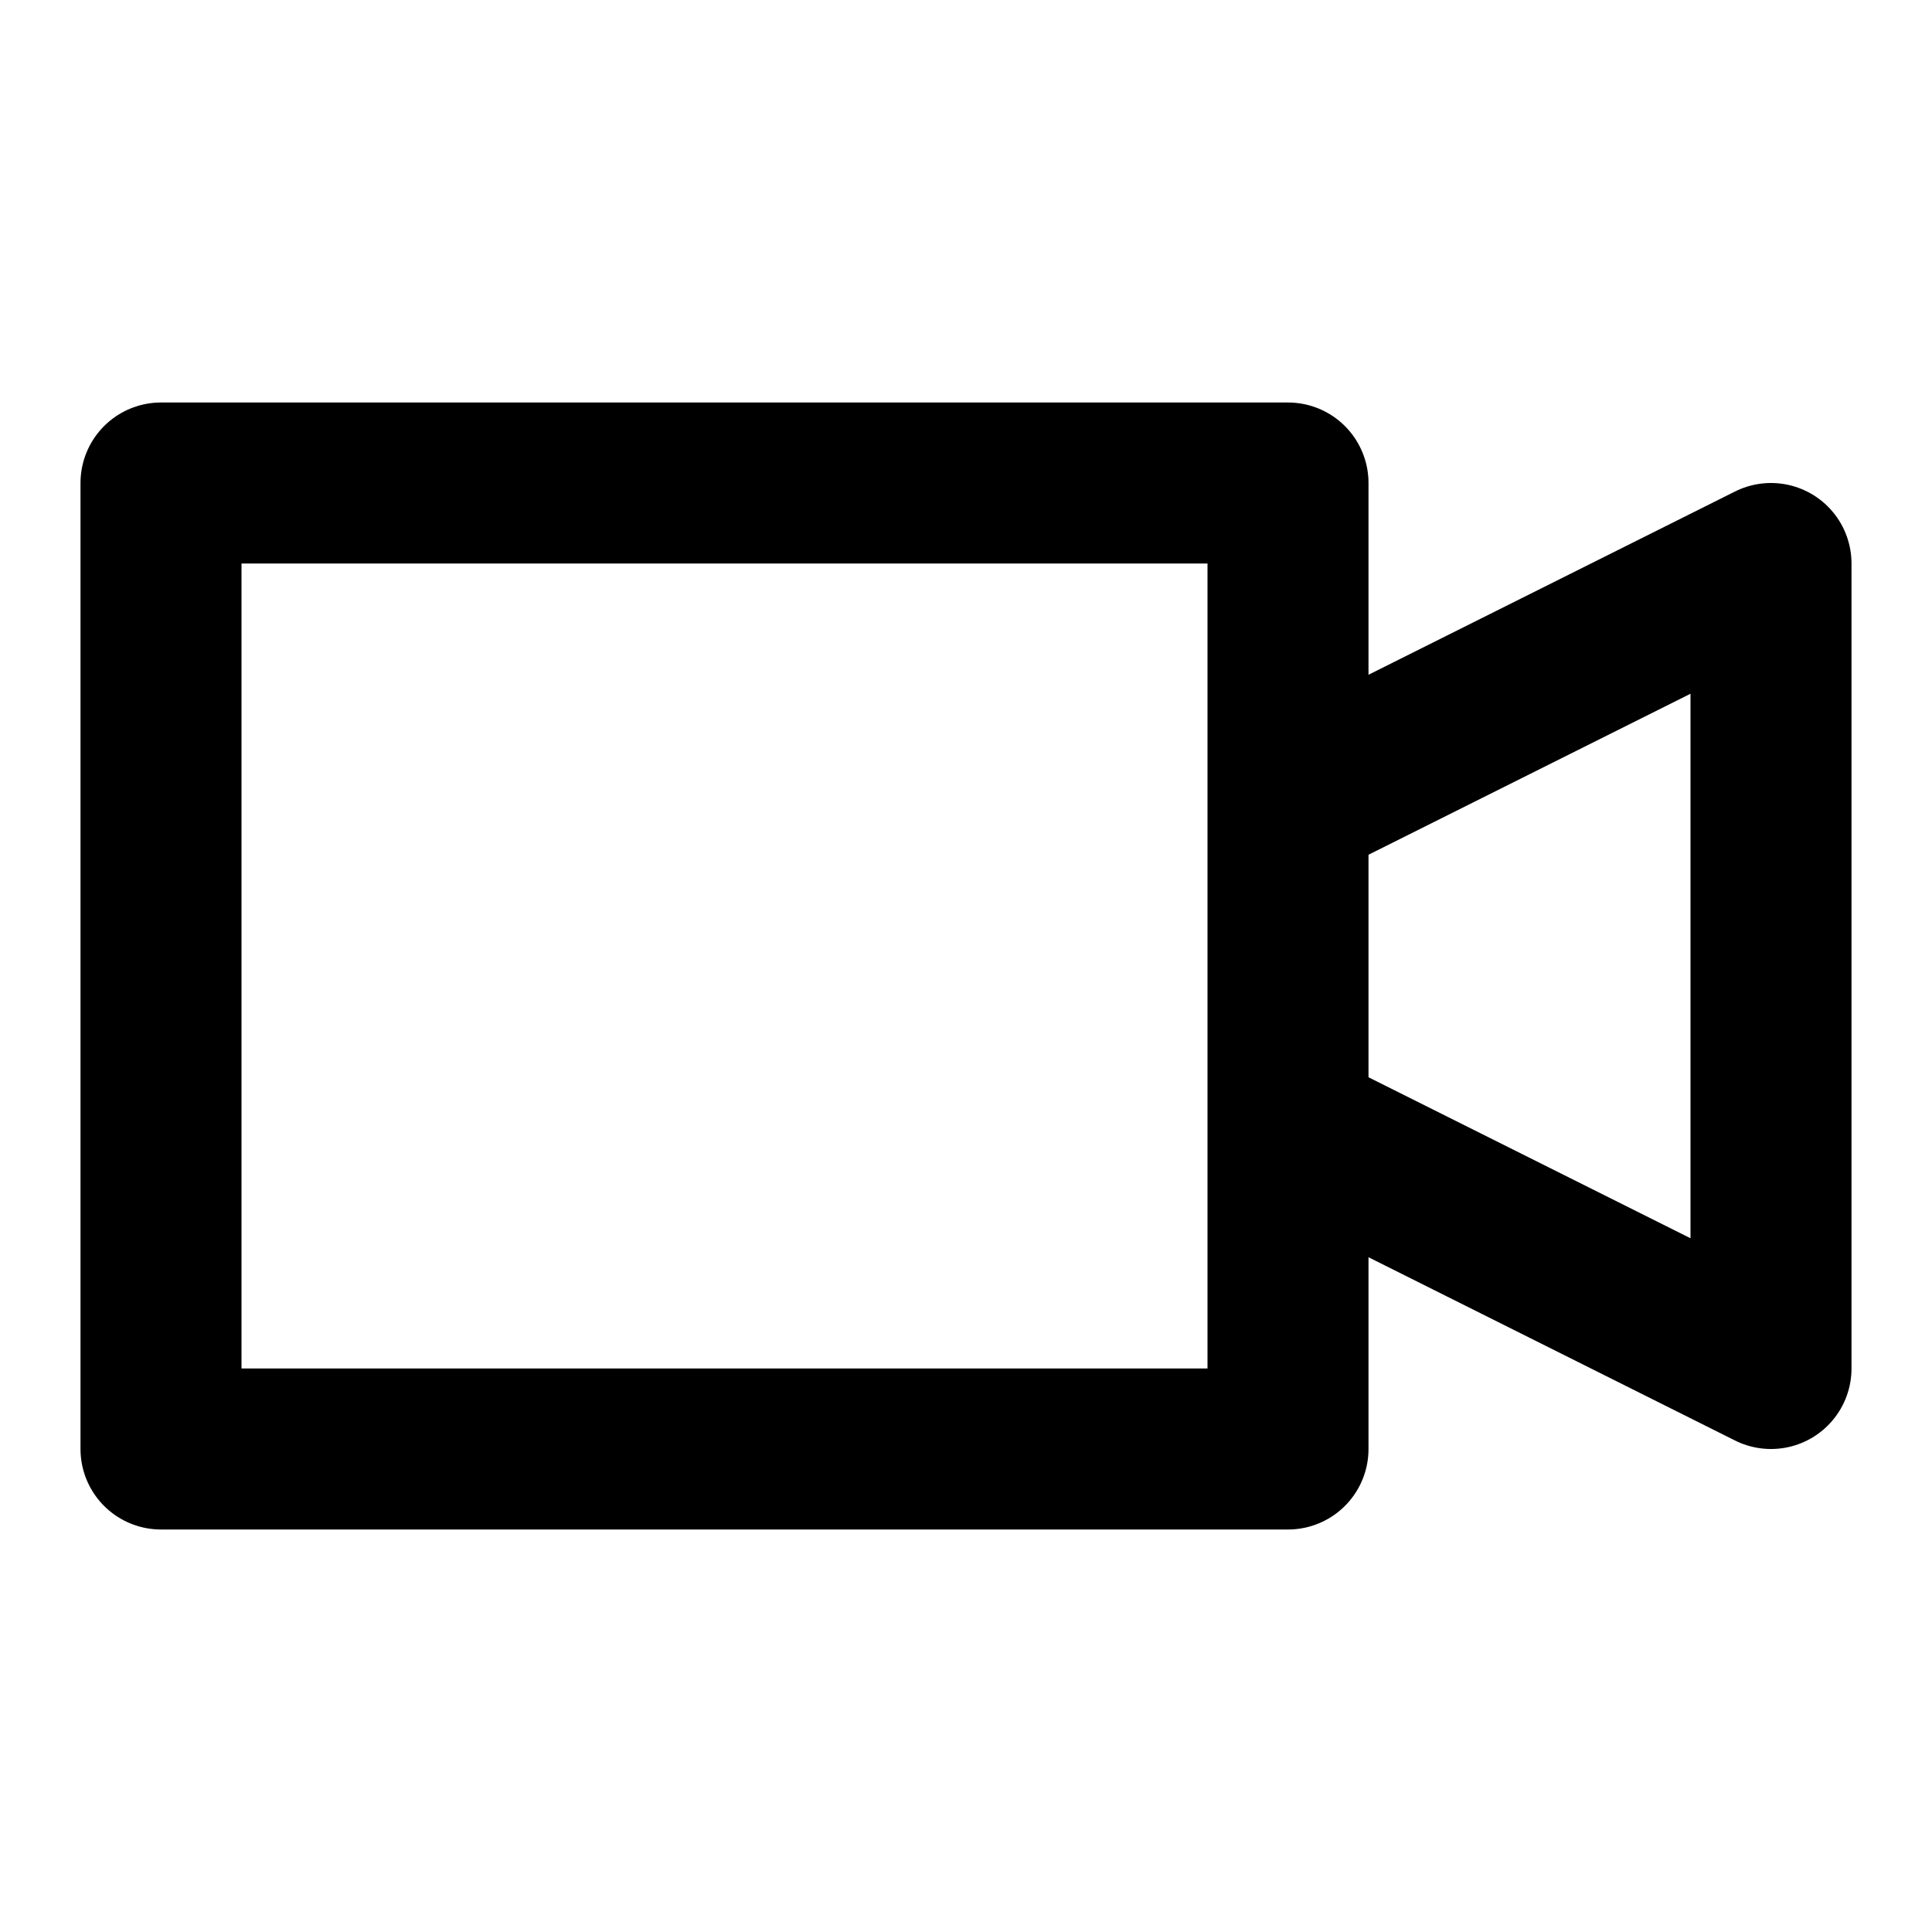
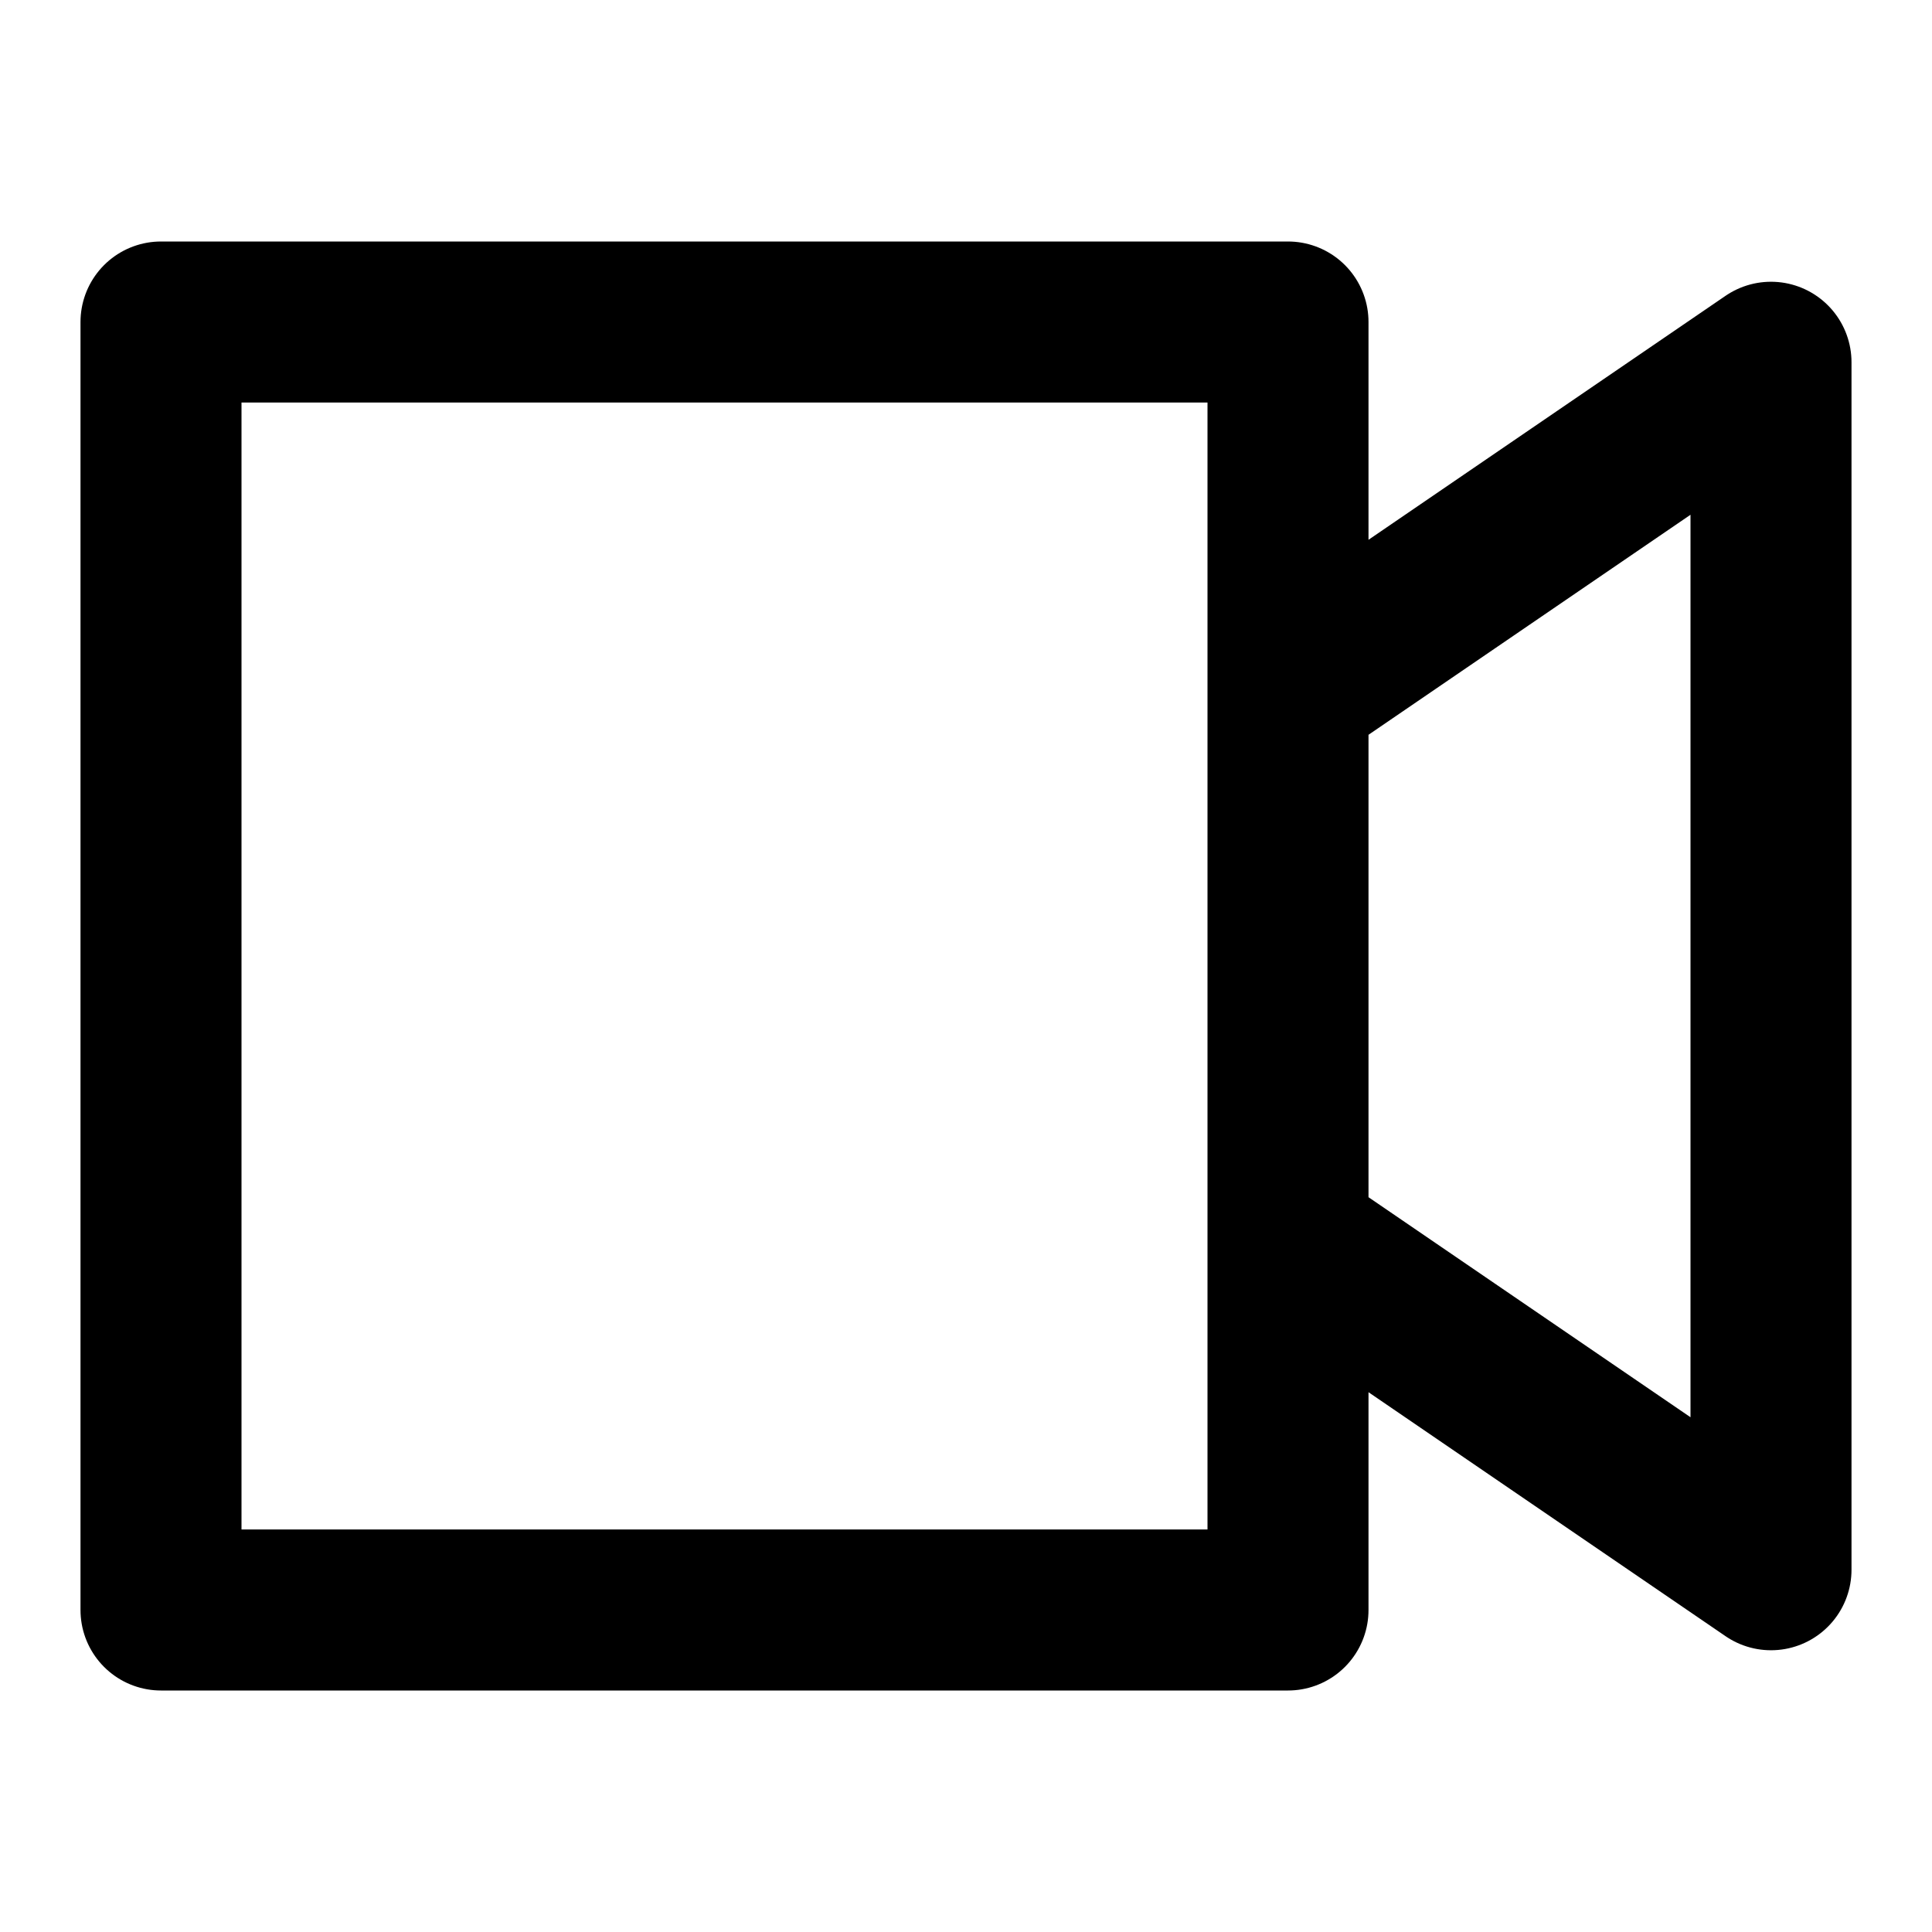
<svg xmlns="http://www.w3.org/2000/svg" width="24" height="24" viewBox="0 0 24 24" fill="none" stroke="currentColor" stroke-width="2" stroke-linecap="butt" stroke-linejoin="round">
-   <path d="M2 6L16 6L16 18L2 18L2 6ZM16 10L22 7L22 17L16 14L16 10Z" />
+   <path d="M2 4L16 4L16 20L2 20ZM16 8.6L22 4.5L22 19.5L16 15.4Z" />
</svg>
